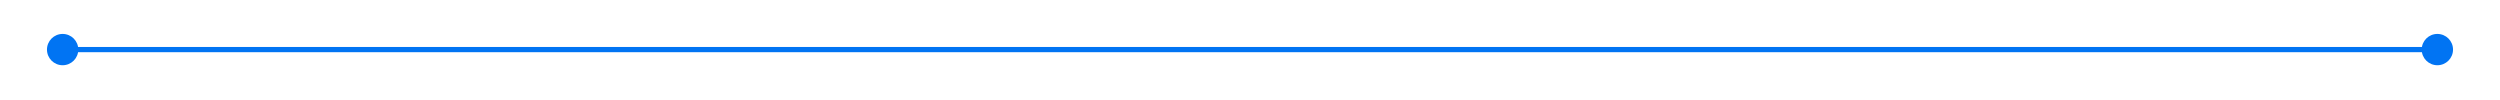
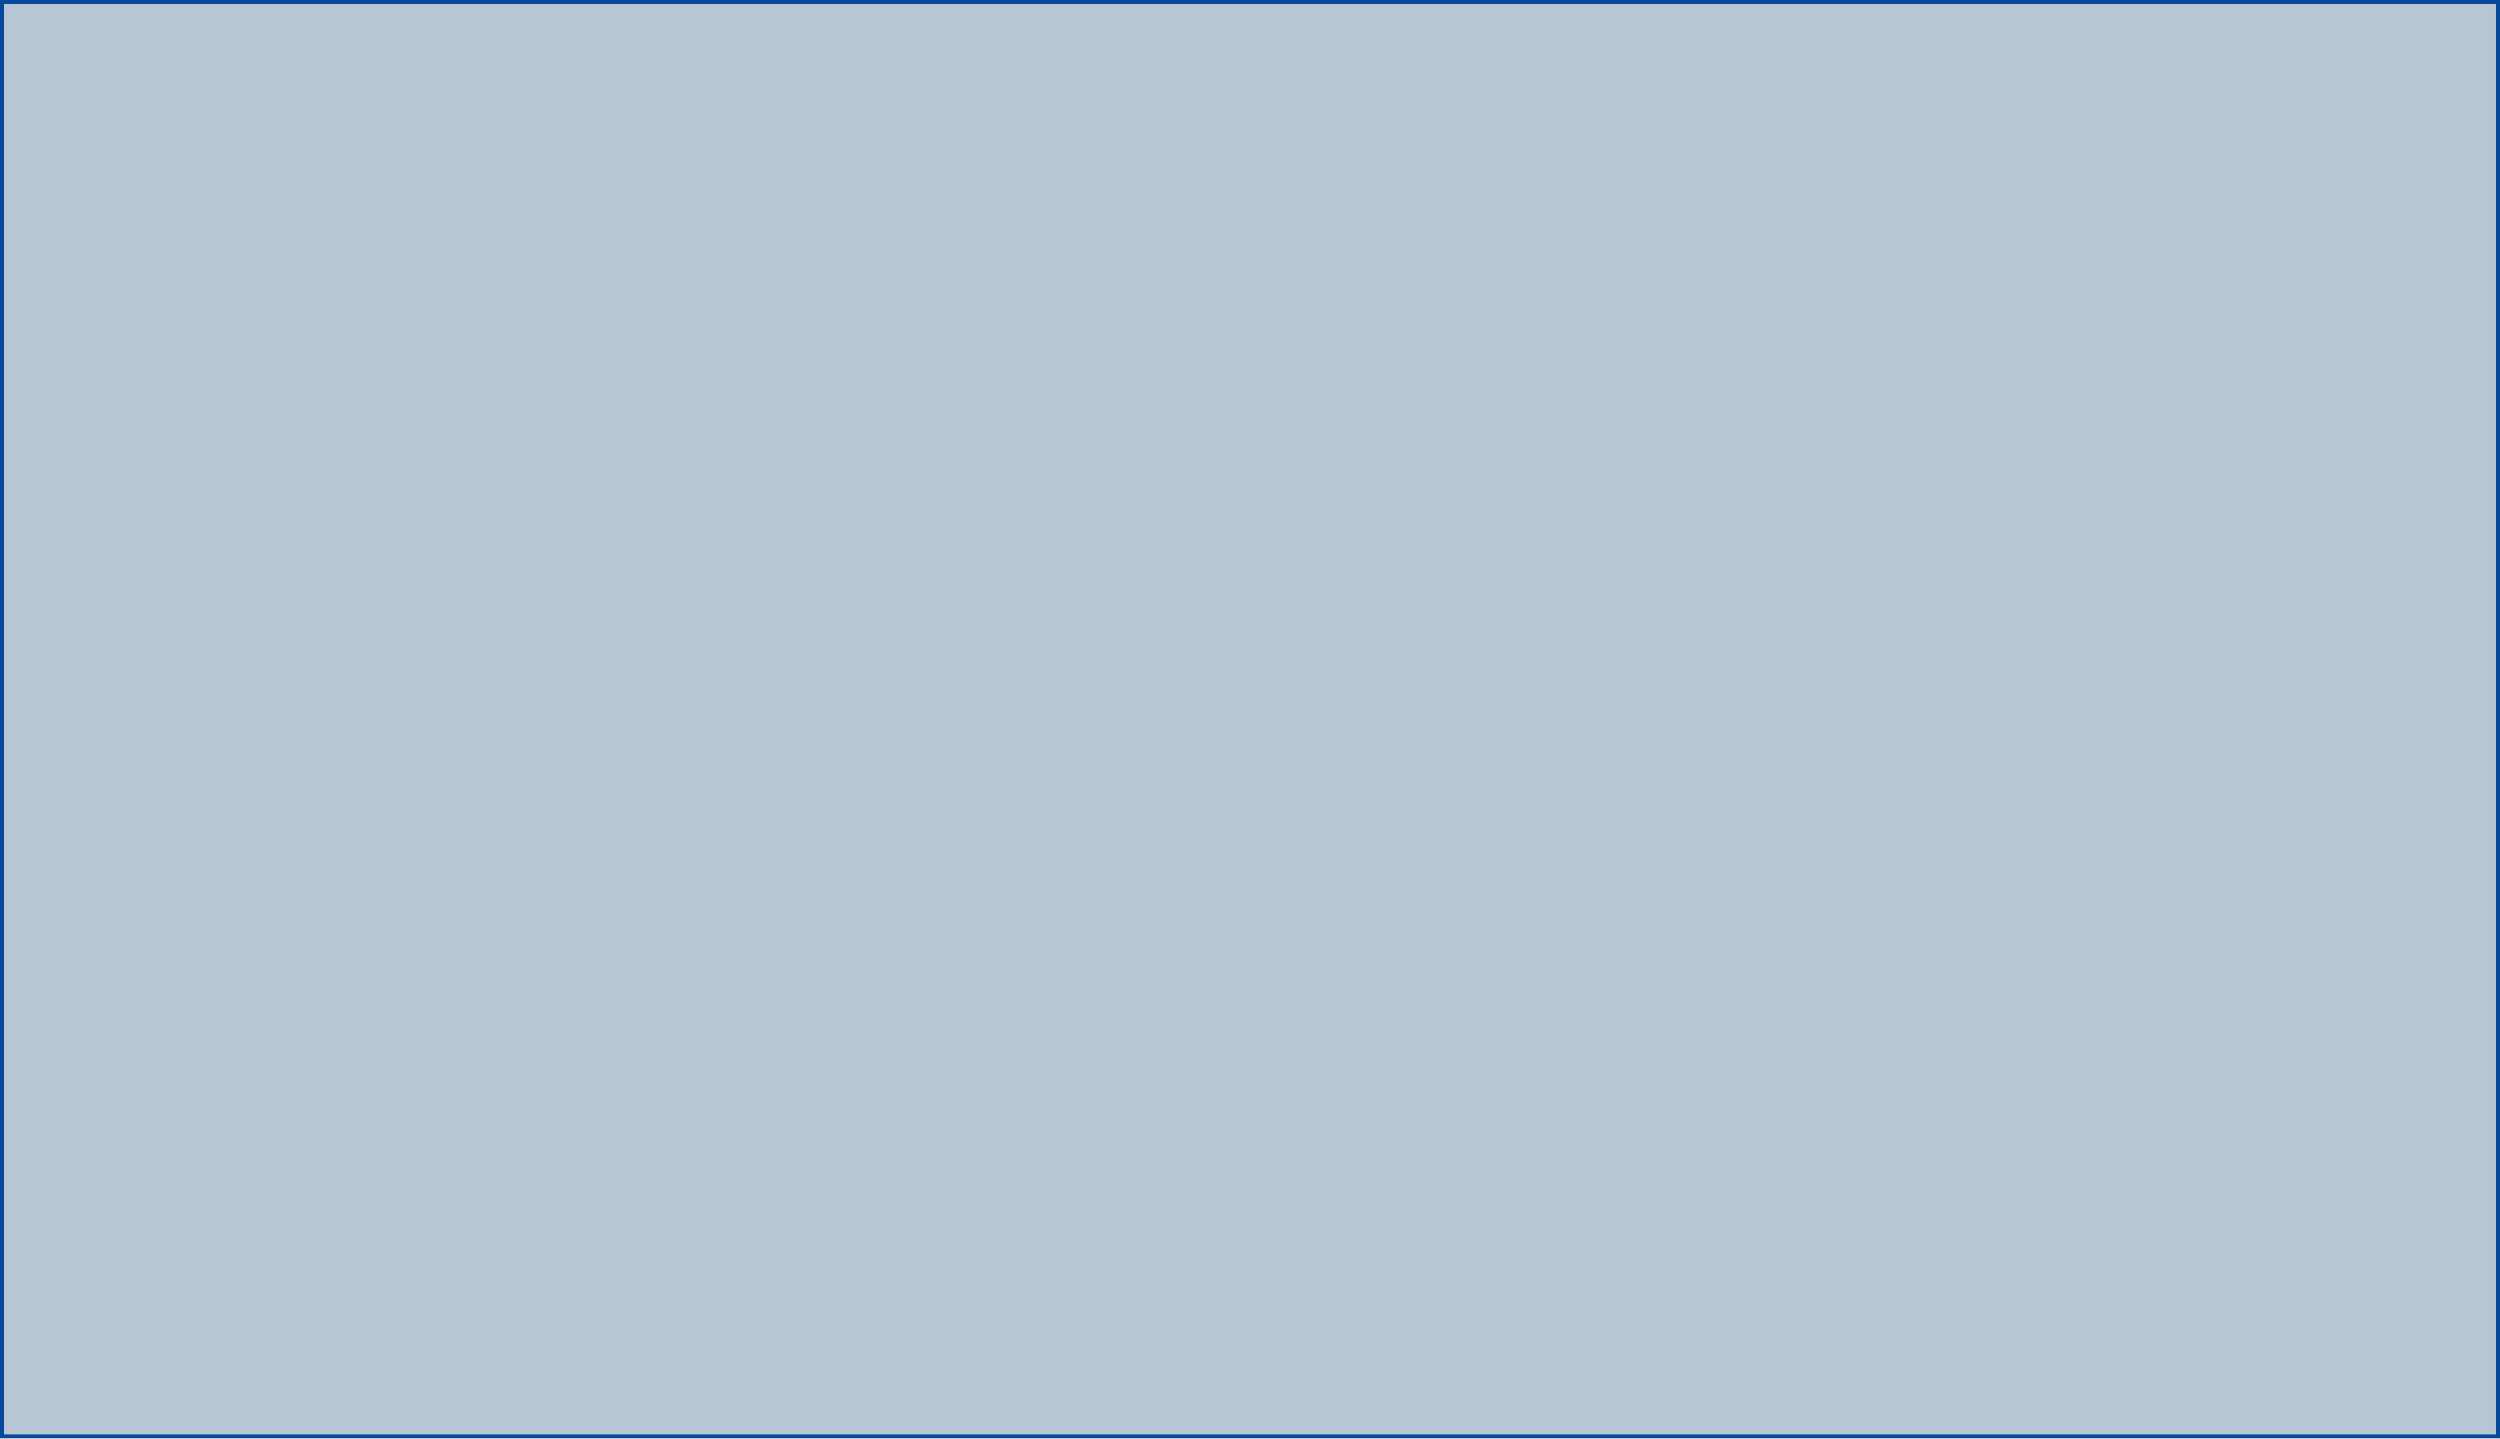
- <svg xmlns="http://www.w3.org/2000/svg" version="1.1" width="479px" height="19px">
-   <g transform="matrix(1 0 0 1 -1339 -822 )">
-     <path d="M 1351 828.5  A 3 3 0 0 0 1348 831.5 A 3 3 0 0 0 1351 834.5 A 3 3 0 0 0 1354 831.5 A 3 3 0 0 0 1351 828.5 Z M 1806 828.5  A 3 3 0 0 0 1803 831.5 A 3 3 0 0 0 1806 834.5 A 3 3 0 0 0 1809 831.5 A 3 3 0 0 0 1806 828.5 Z " fill-rule="nonzero" fill="#0174f3" stroke="none" />
-     <path d="M 1349 831.5  L 1808 831.5  " stroke-width="1" stroke="#0174f3" fill="none" />
+ <svg xmlns="http://www.w3.org/2000/svg" version="1.1" width="624px" height="359px">
+   <g transform="matrix(1 0 0 1 -680 -687 )">
+     <path d="M 681 688  L 1303 688  L 1303 1045  L 681 1045  L 681 688  Z " fill-rule="nonzero" fill="#123f73" stroke="none" fill-opacity="0.298" />
+     <path d="M 680.5 687.5  L 1303.5 687.5  L 1303.5 1045.5  L 680.5 1045.5  L 680.5 687.5  Z " stroke-width="1" stroke="#064a9b" fill="none" stroke-opacity="0.996" />
  </g>
</svg>
